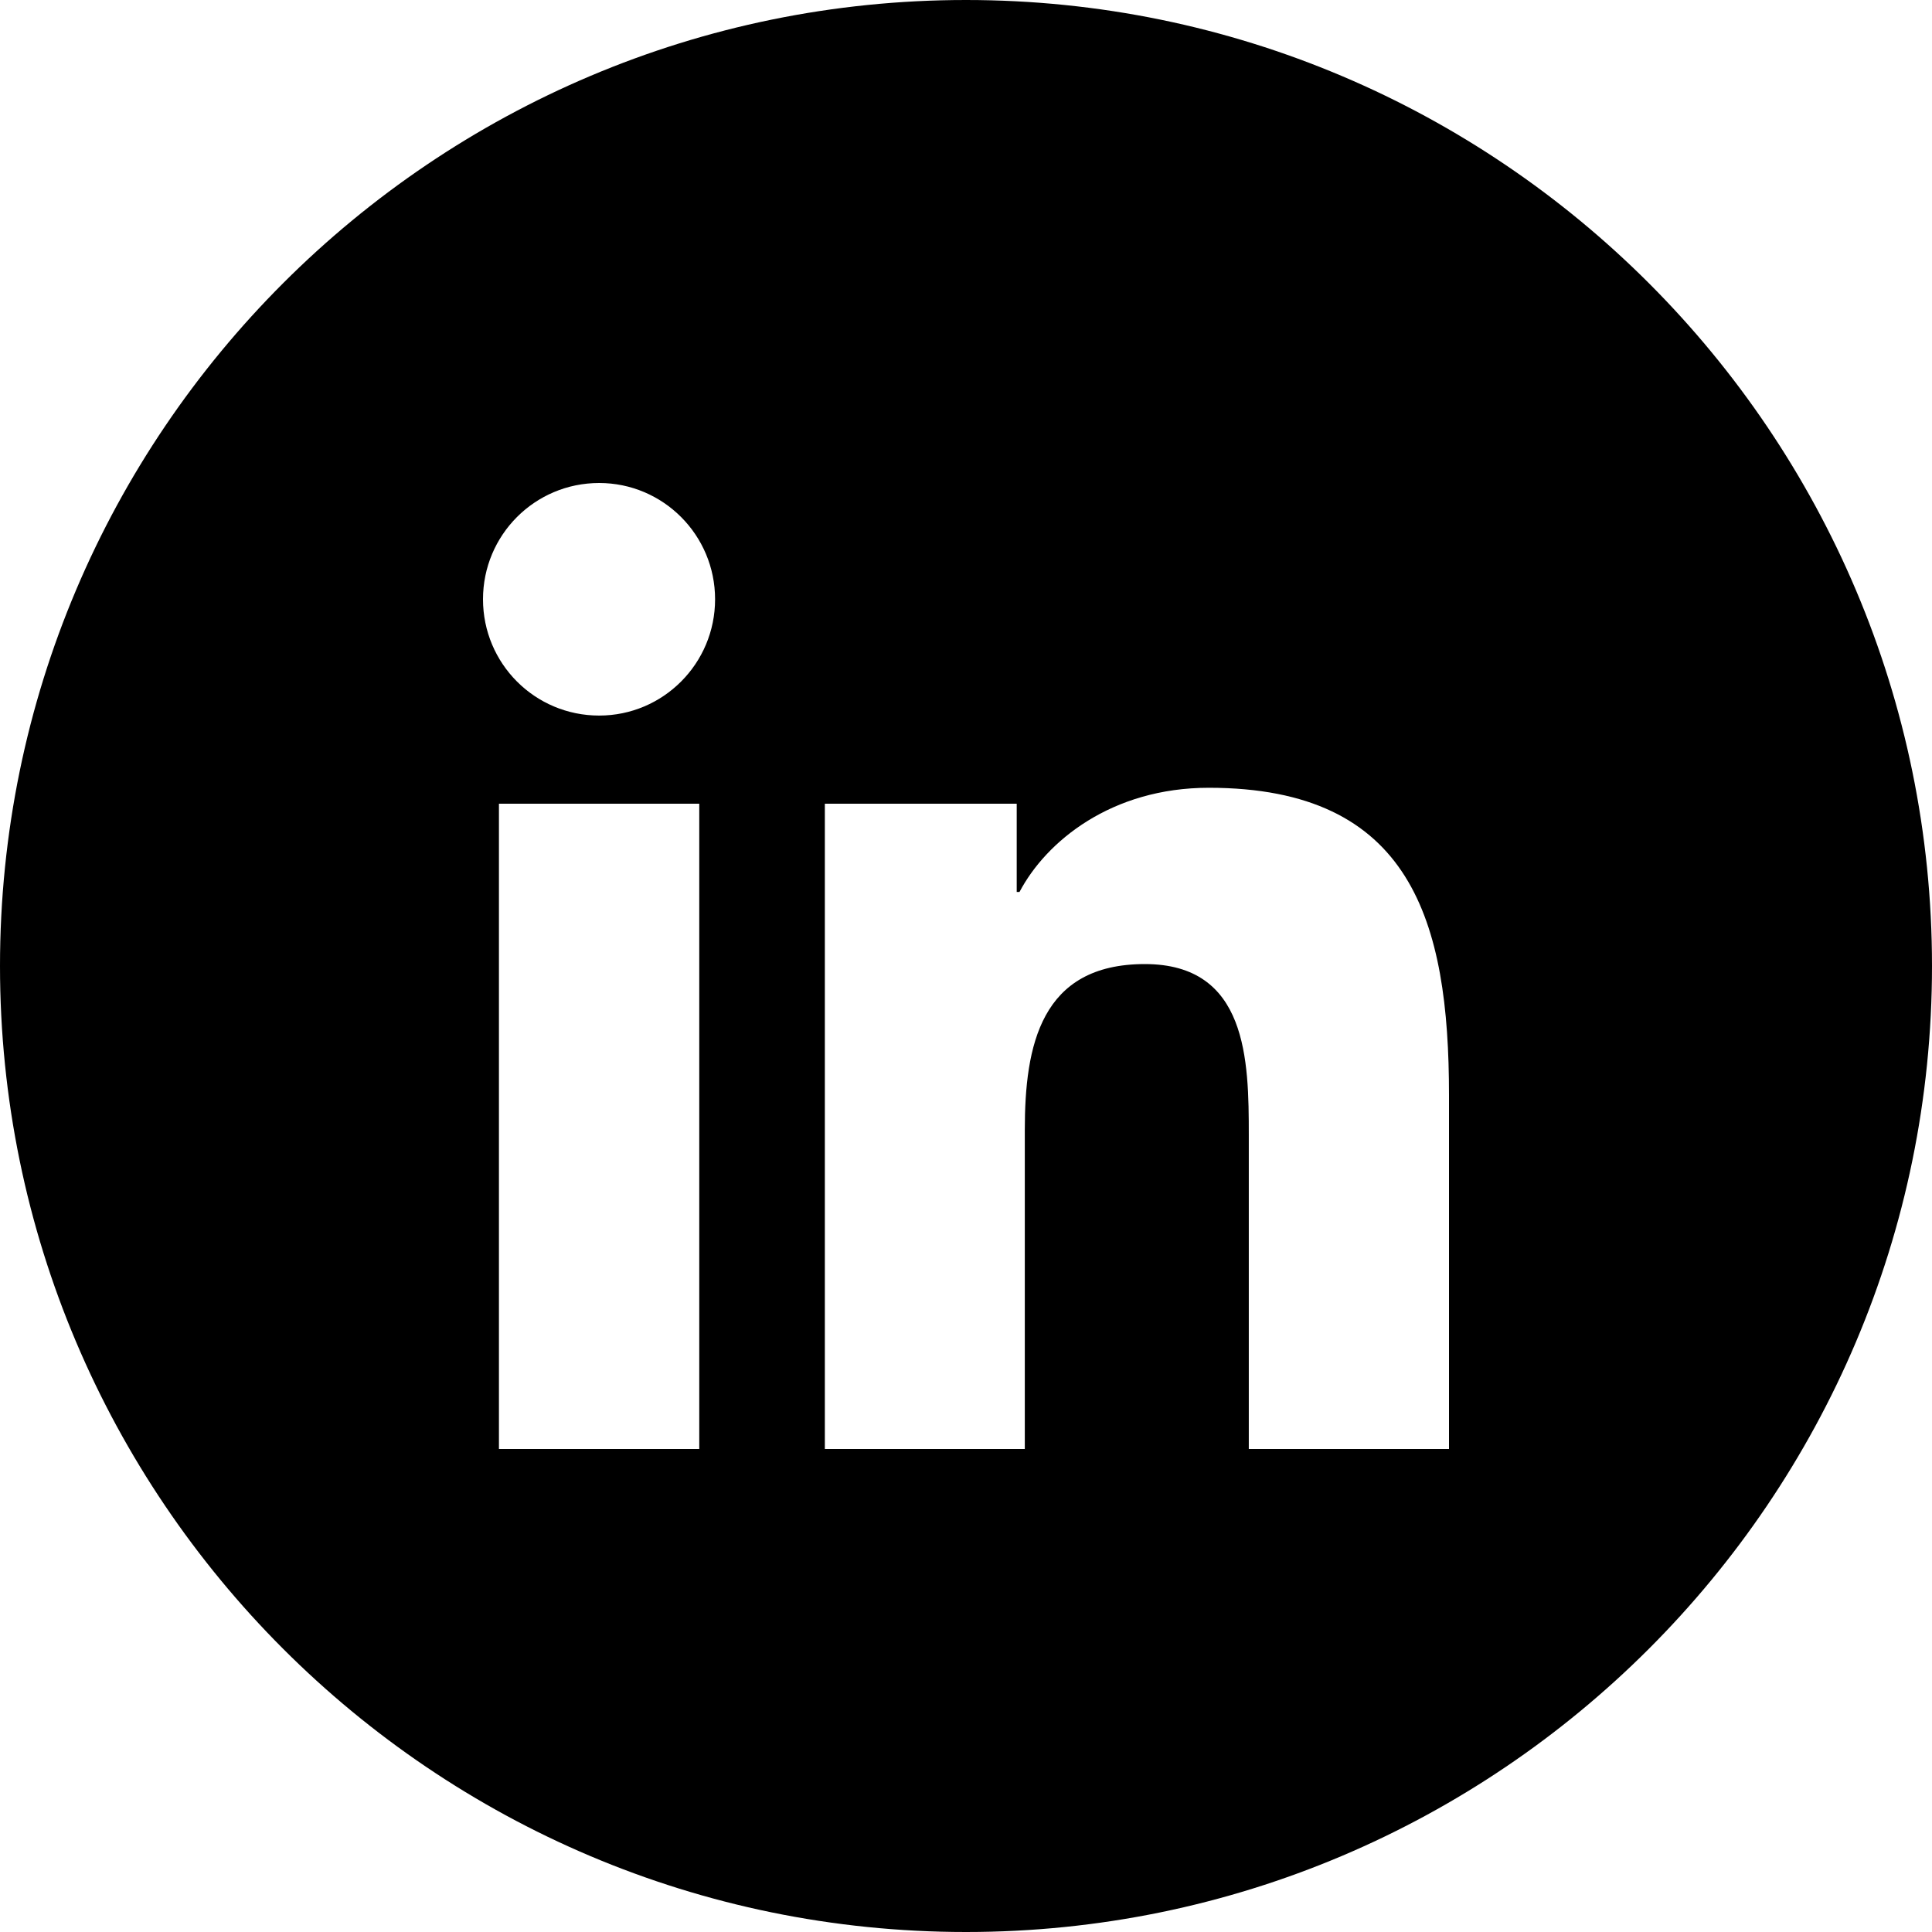
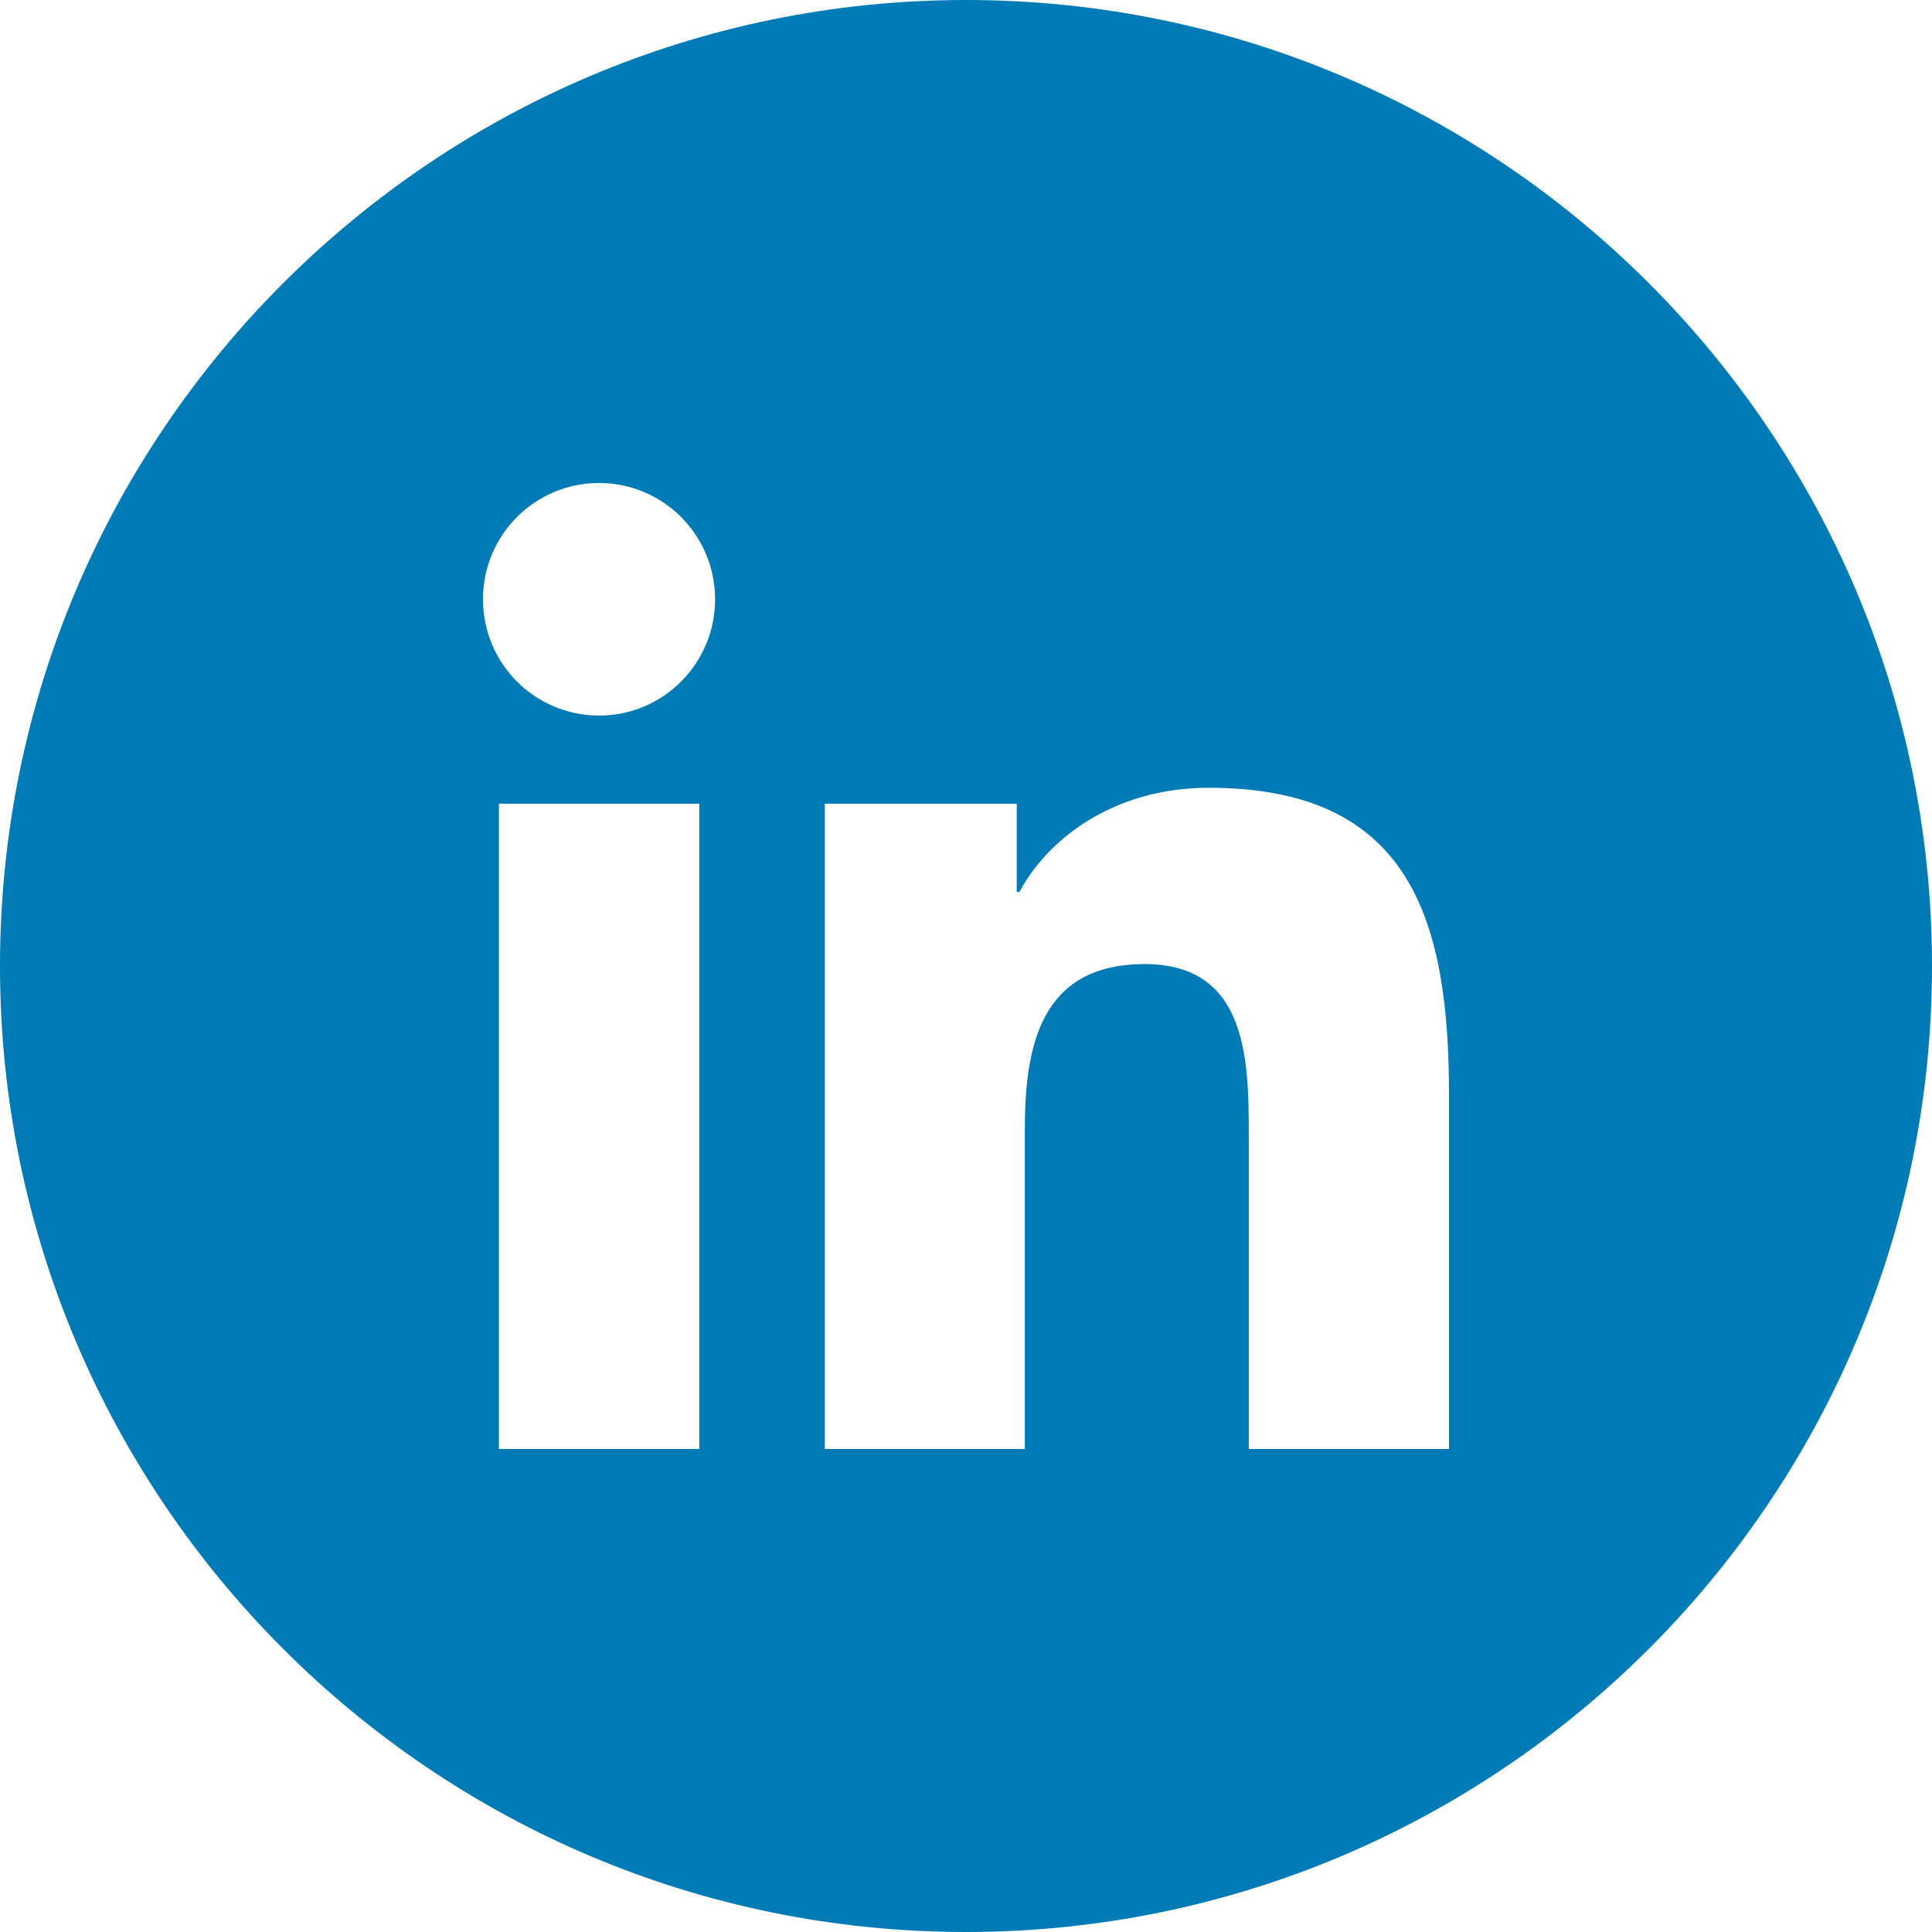
<svg xmlns="http://www.w3.org/2000/svg" width="16px" height="16px" viewBox="0 0 16 16" version="1.1">
  <defs />
  <g id="buffer-web" stroke="none" stroke-width="1" fill="none" fill-rule="evenodd">
-     <g id="circle-linkedin" fill="#000000">
+     <g id="circle-linkedin" fill="#007BB6">
      <path d="M0,8 C0,3.582 3.591,0 8,0 C12.418,0 16,3.591 16,8 C16,12.418 12.409,16 8,16 C3.582,16 0,12.409 0,8 Z M4.962,4 C5.492,4 5.922,4.431 5.922,4.963 C5.922,5.495 5.492,5.926 4.962,5.926 C4.429,5.926 4,5.495 4,4.963 C4,4.431 4.429,4 4.962,4 Z M4.132,6.656 L5.791,6.656 L5.791,12 L4.132,12 L4.132,6.656 Z M6.831,6.656 L8.42,6.656 L8.42,7.387 L8.443,7.387 C8.664,6.967 9.205,6.524 10.011,6.524 C11.69,6.524 12,7.63 12,9.069 L12,12 L10.342,12 L10.342,9.401 C10.342,8.782 10.332,7.984 9.481,7.984 C8.618,7.984 8.487,8.66 8.487,9.357 L8.487,12 L6.831,12 L6.831,6.656 Z" id="icon-circle-linkedin" />
    </g>
  </g>
</svg>
